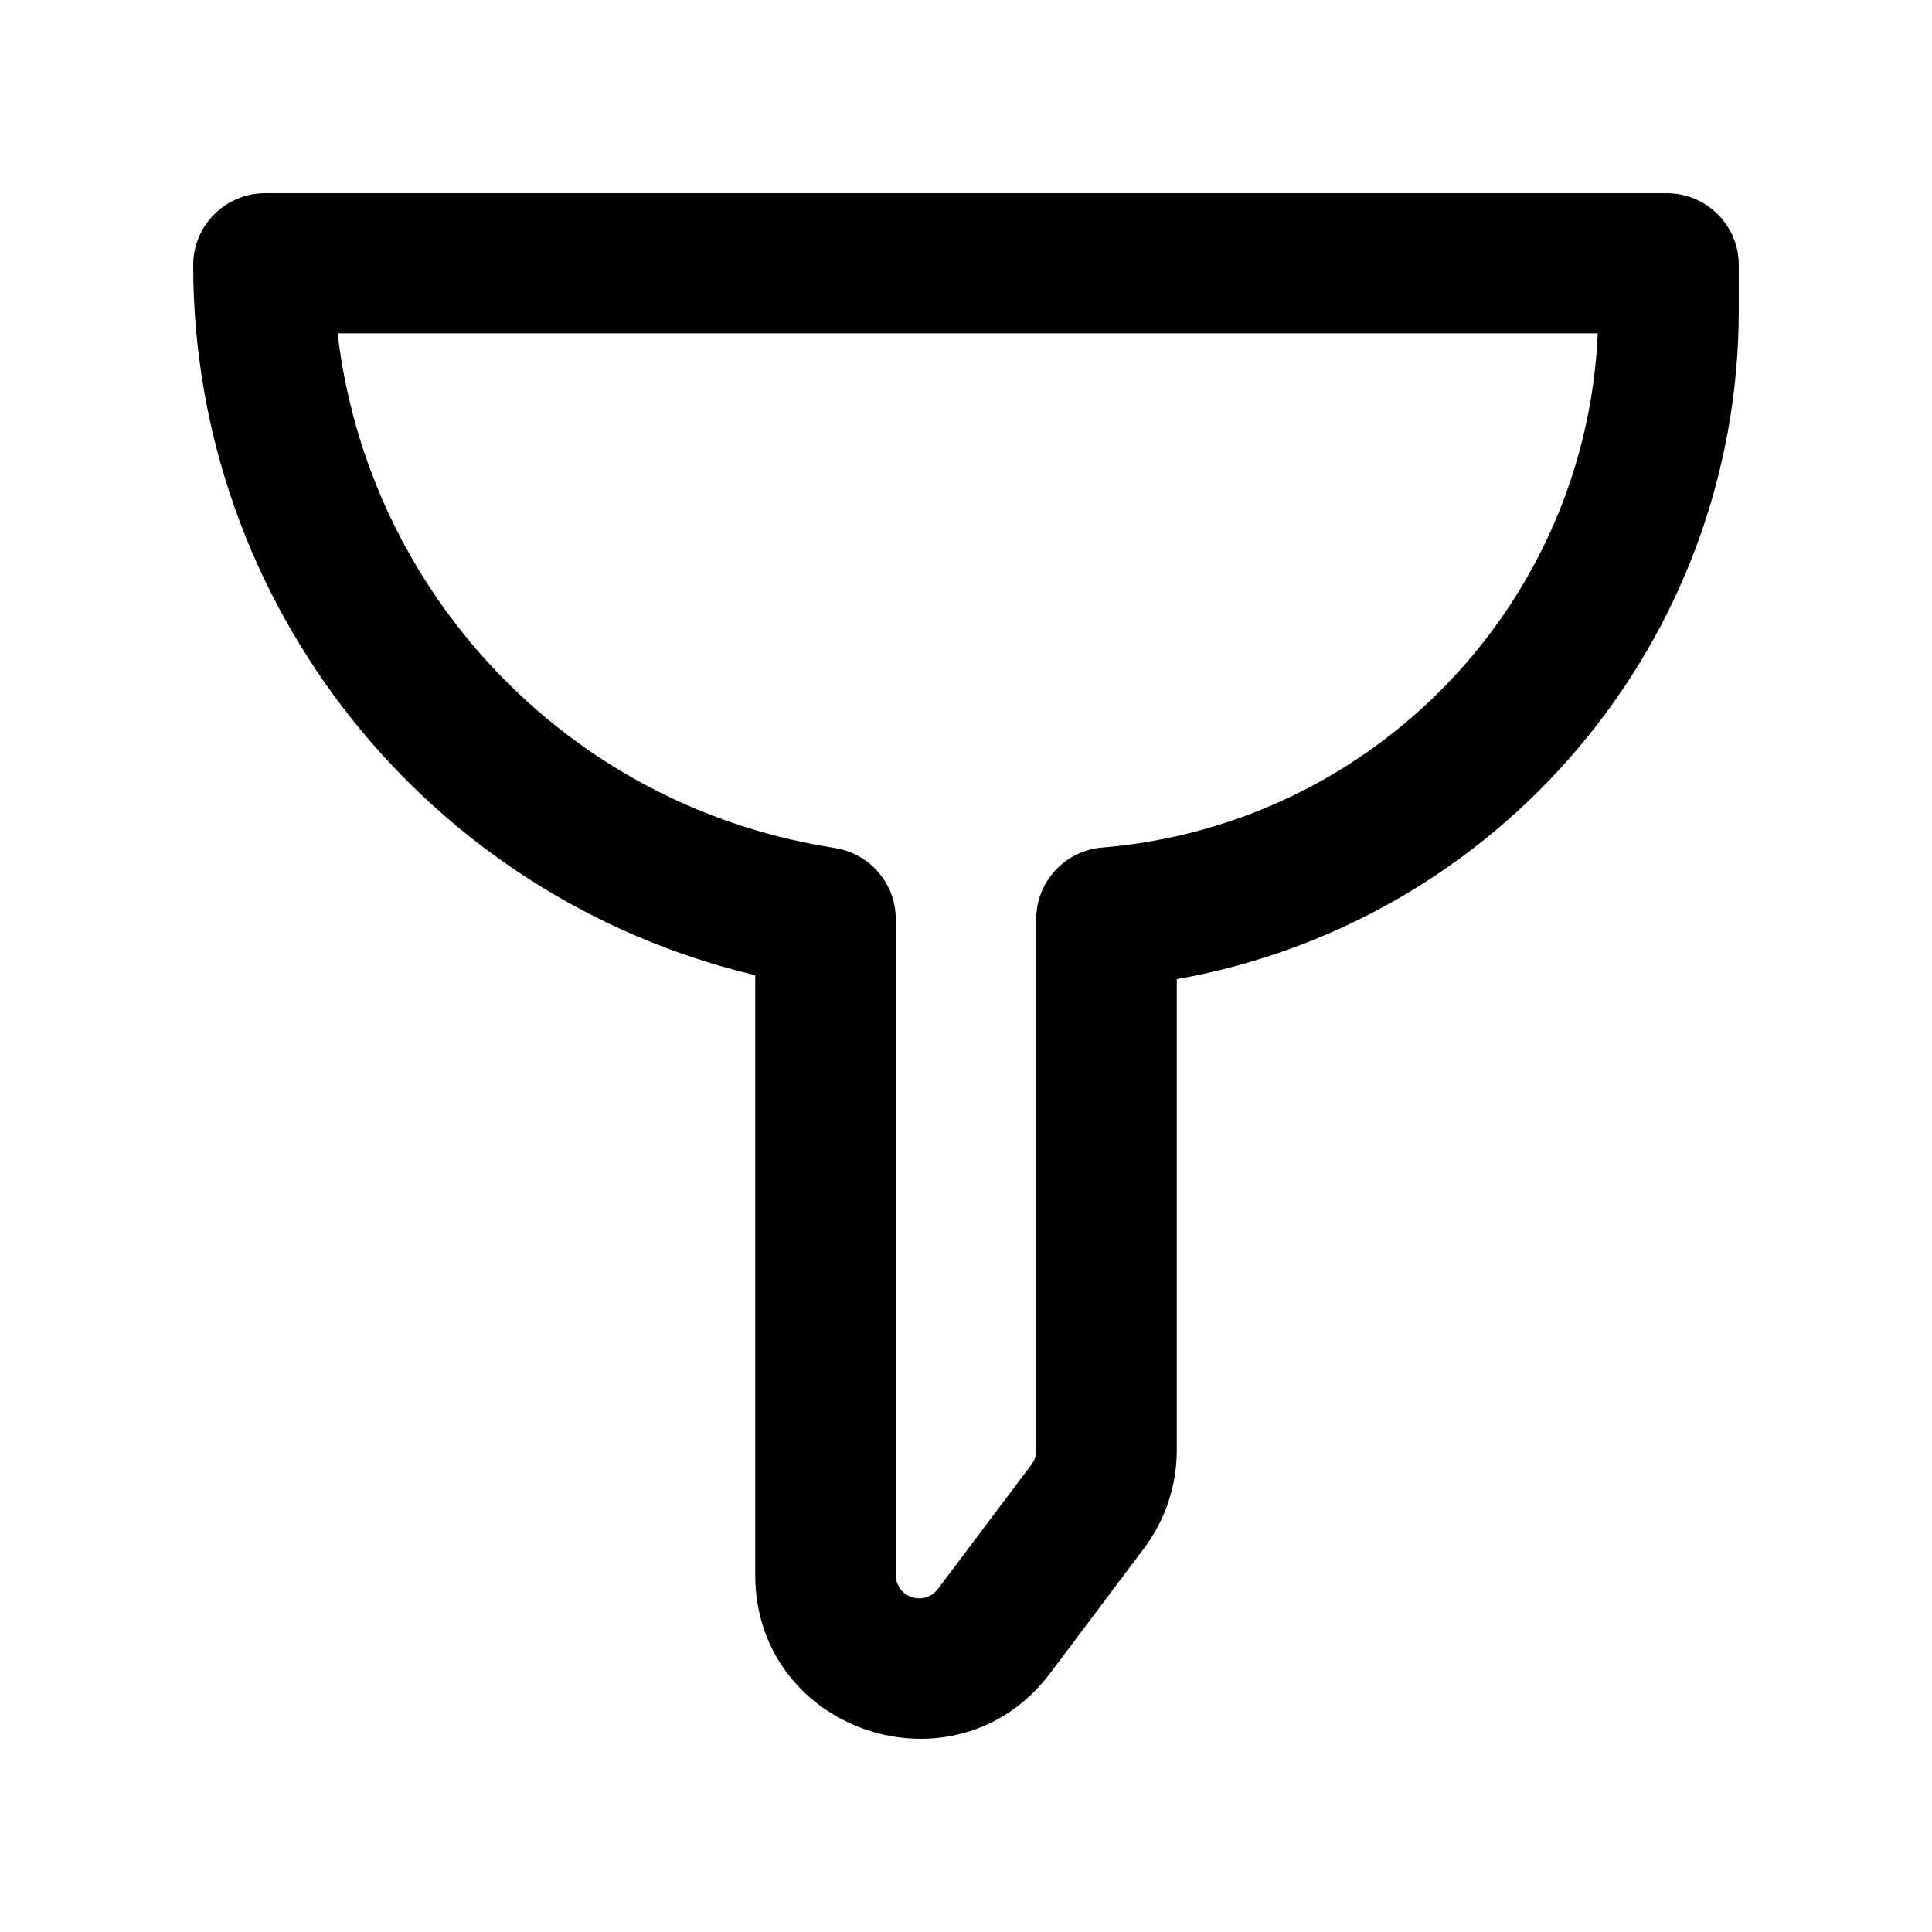
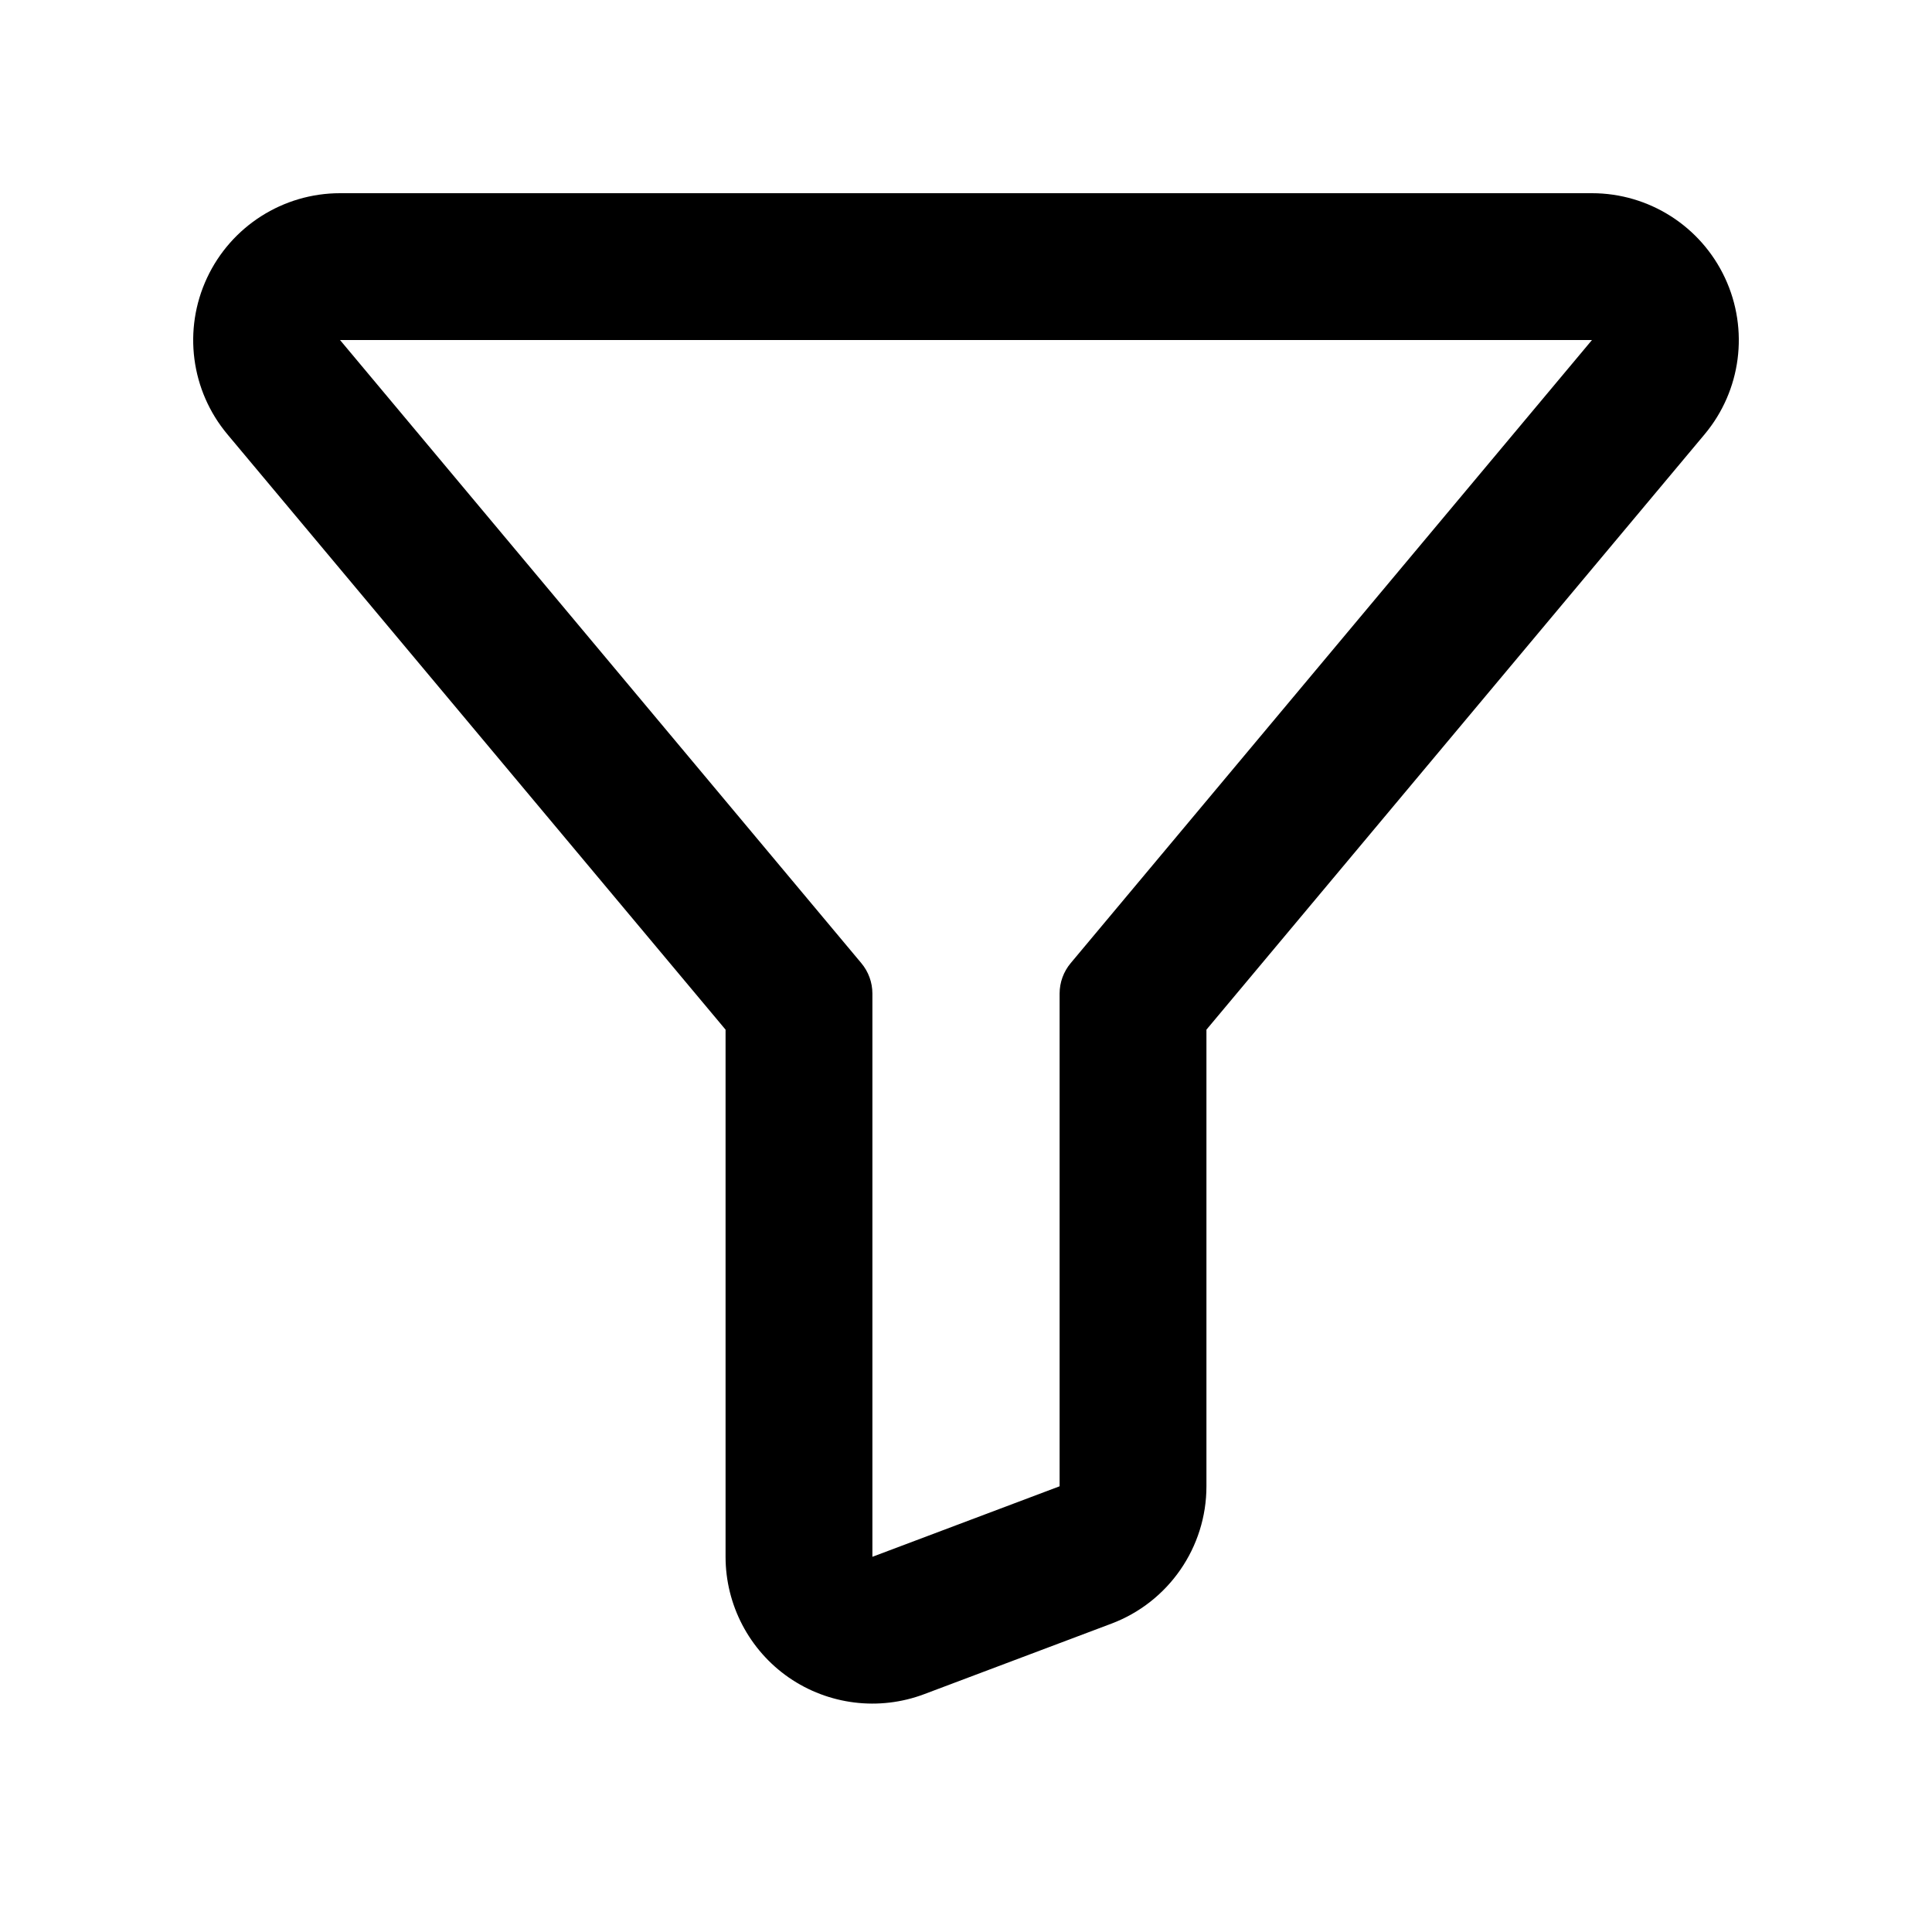
<svg xmlns="http://www.w3.org/2000/svg" width="20" height="20" viewBox="0 0 20 20" fill="none">
-   <path fill-rule="evenodd" clip-rule="evenodd" d="M2 2.744C2 2.333 2.334 2 2.746 2H17.254C17.666 2 18 2.333 18 2.744V3.205C18 6.646 15.516 9.547 12.182 10.136V15.014C12.182 15.38 12.063 15.736 11.842 16.029L10.873 17.319C9.894 18.621 7.818 17.931 7.818 16.303V10.095C4.43 9.292 2 6.264 2 2.744ZM3.495 3.451C3.806 6.123 5.853 8.315 8.567 8.766L8.649 8.78C9.009 8.84 9.273 9.15 9.273 9.514V16.303C9.273 16.536 9.569 16.635 9.709 16.449L10.679 15.159C10.71 15.117 10.727 15.066 10.727 15.014V9.514C10.727 9.128 11.024 8.806 11.41 8.774C14.23 8.539 16.418 6.247 16.54 3.451H3.495Z" fill="currentColor" />
+   <path fill-rule="evenodd" clip-rule="evenodd" d="M17.857 2.877C18.107 3.412 18.025 4.043 17.646 4.496L12.489 10.659V15.386C12.489 16.018 12.097 16.585 11.505 16.808L9.567 17.538C9.1 17.714 8.576 17.649 8.166 17.366C7.756 17.082 7.511 16.614 7.511 16.116V10.659L2.354 4.496C1.975 4.043 1.893 3.412 2.143 2.877C2.393 2.342 2.93 2 3.52 2H16.48C17.07 2 17.607 2.342 17.857 2.877ZM16.48 3.52H3.52L8.916 9.97C8.99 10.058 9.031 10.17 9.031 10.285V16.116L10.969 15.386V10.285C10.969 10.17 11.01 10.058 11.084 9.97L16.48 3.52Z" fill="currentColor" />
</svg>
